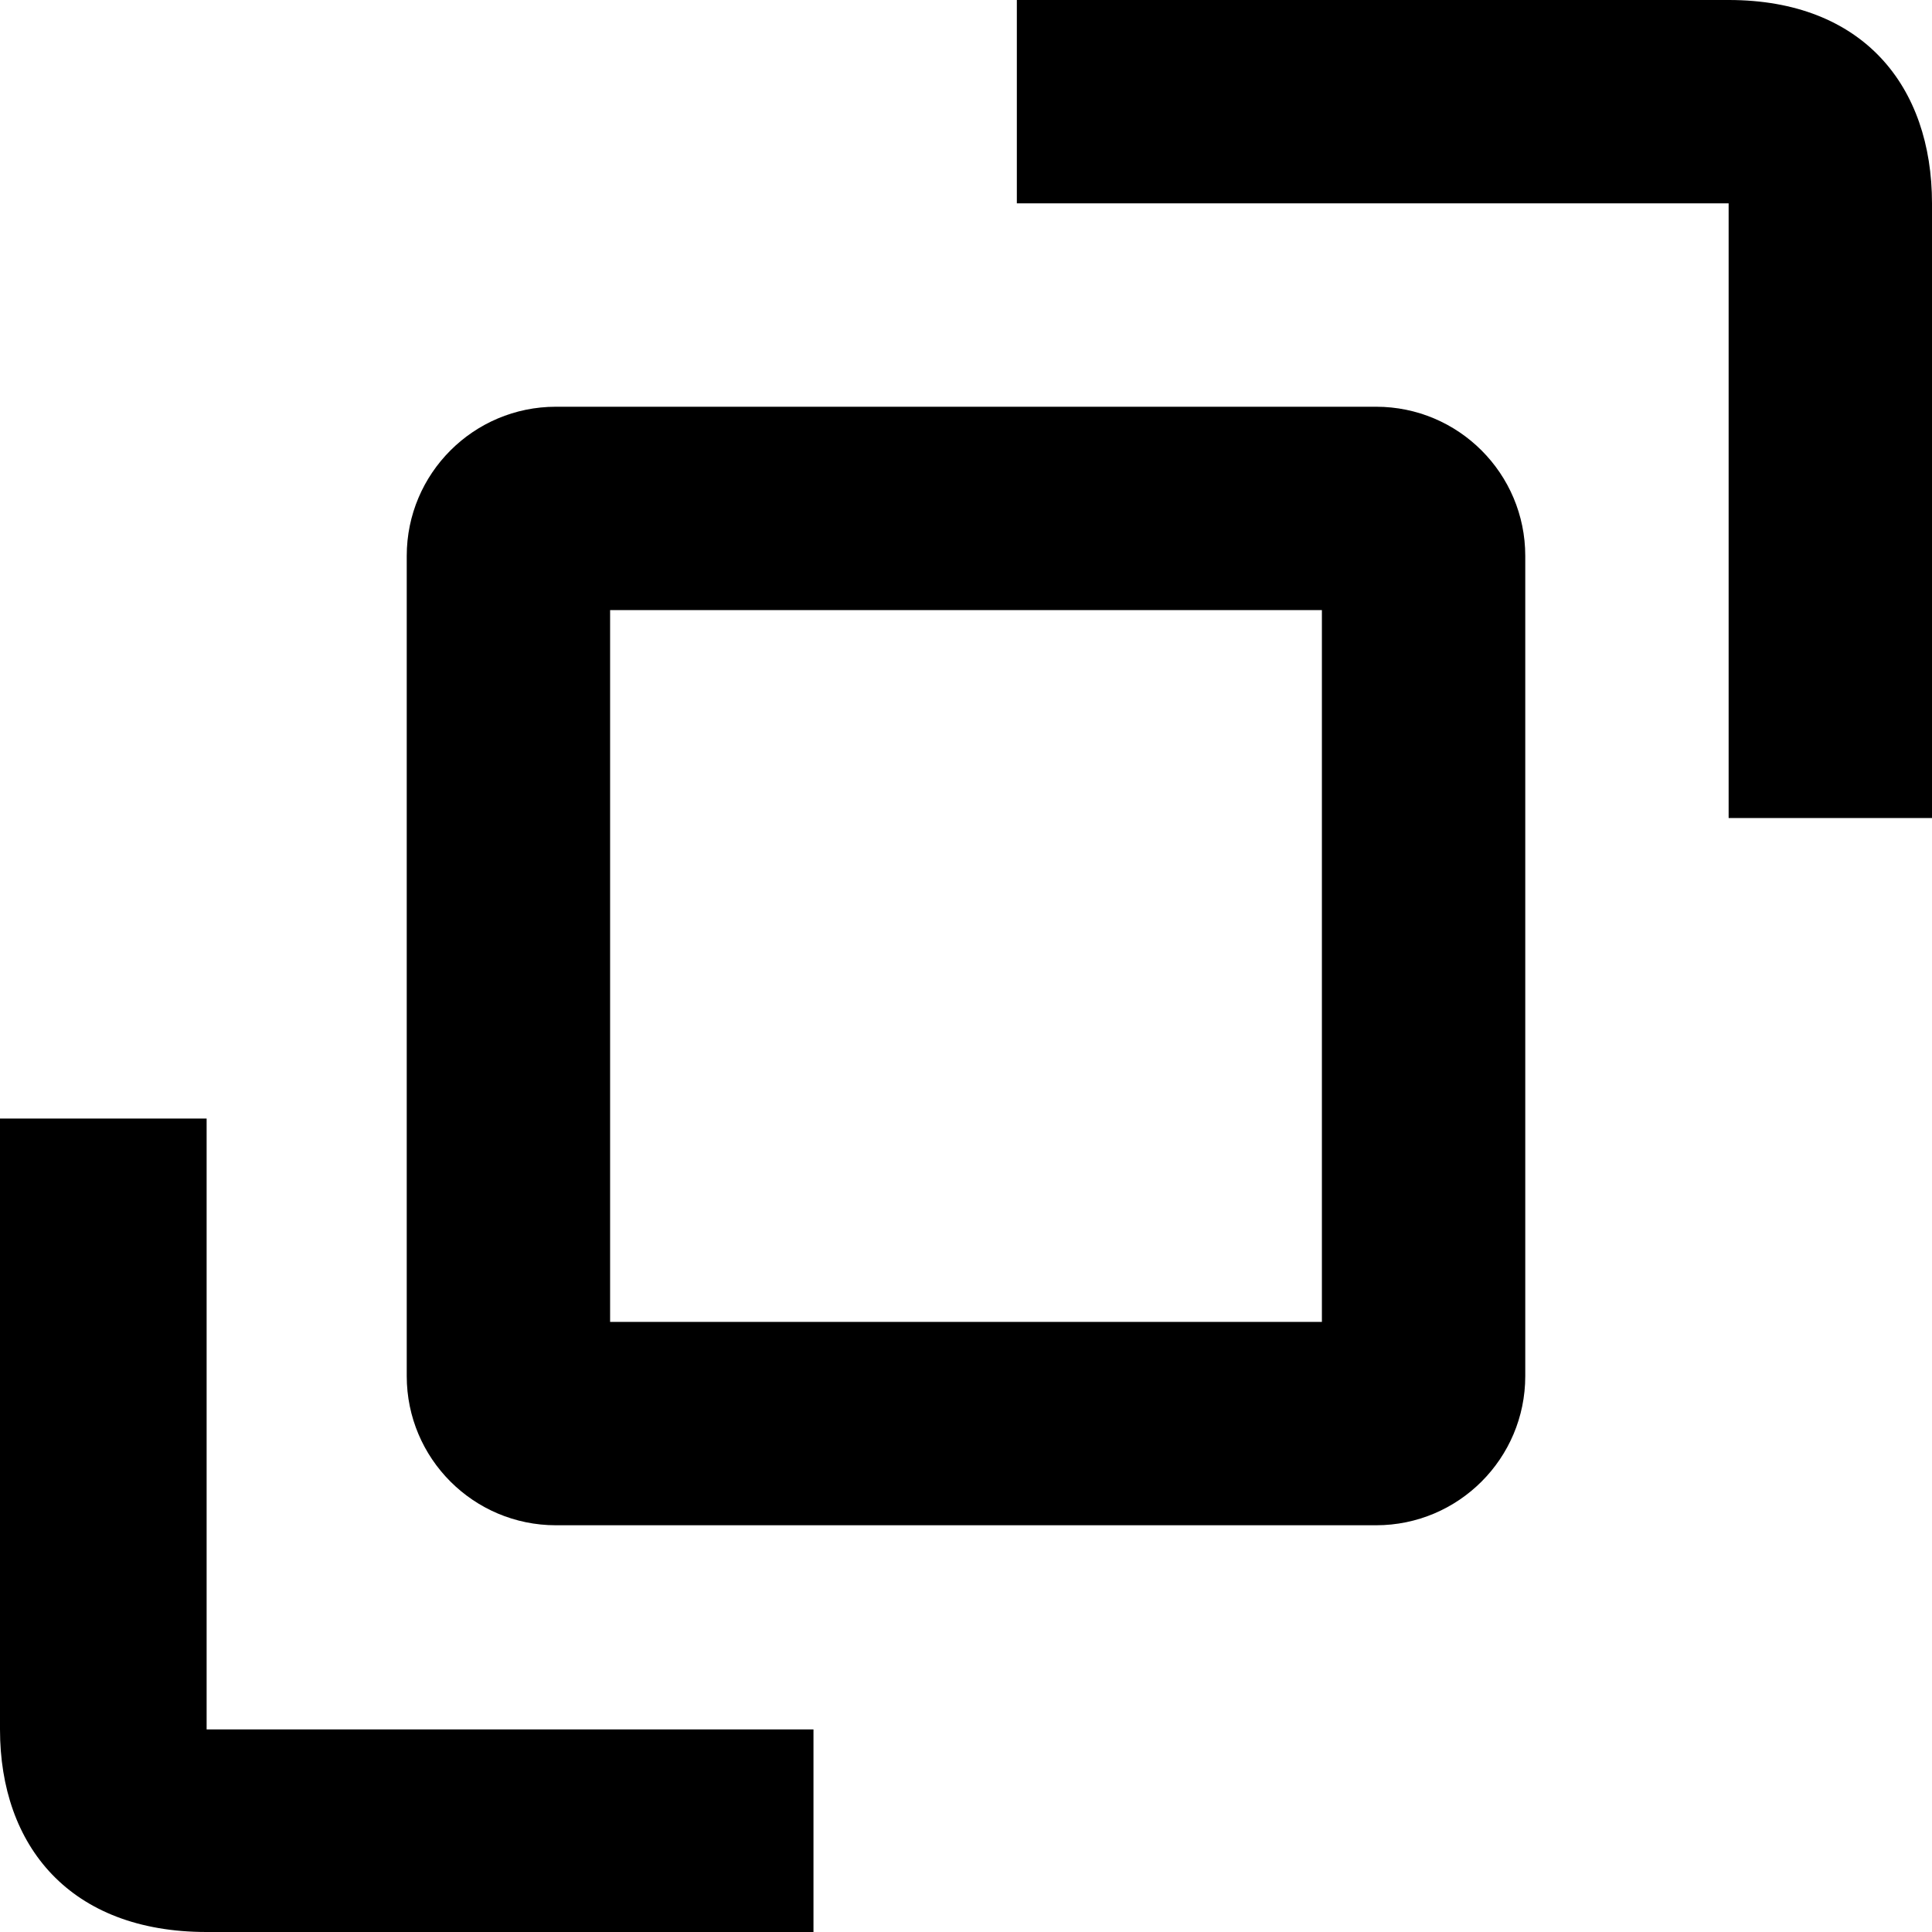
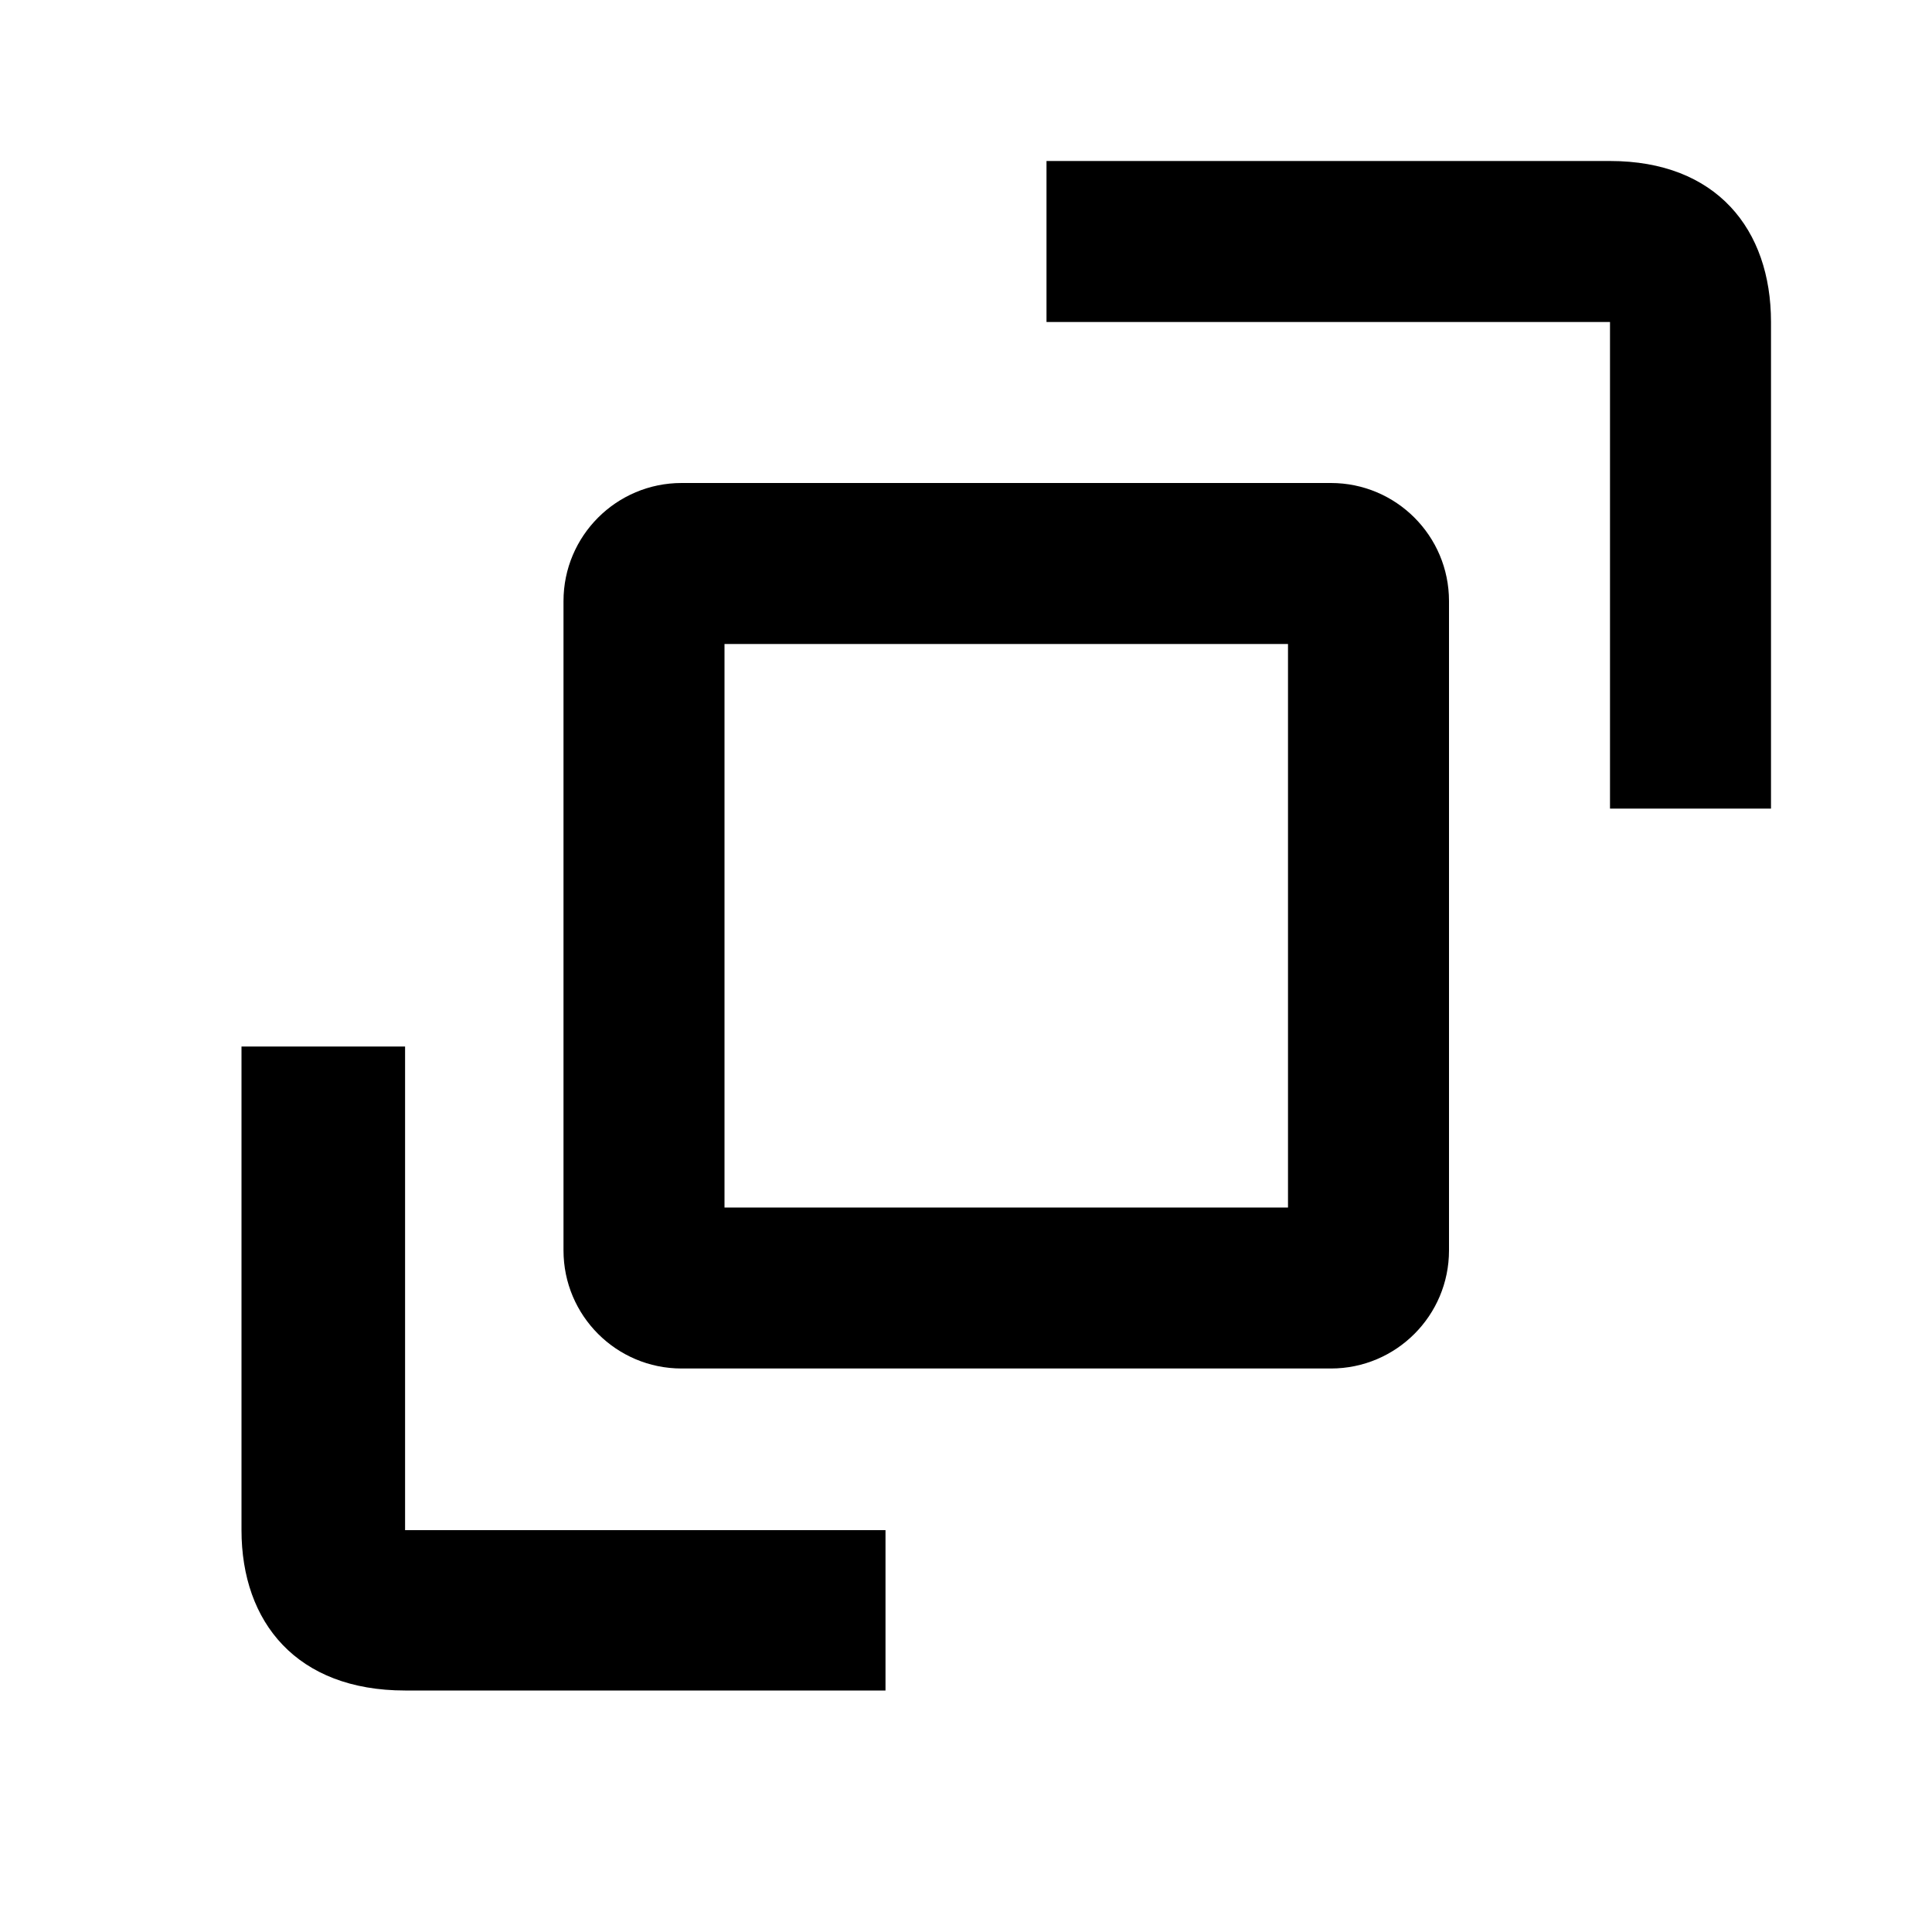
- <svg xmlns="http://www.w3.org/2000/svg" width="19px" height="19px" viewBox="0 0 19 19" version="1.1">
-   <path d="M10,2 L10,0 L17,0 C18.322,0 19,0.848 19,2 L19,8.045 L17,8.045 L17,2 L10,2 Z M8,17.008 L8,19 L2.032,19 C0.689,19 2.29150032e-13,18.155 2.29150032e-13,17.008 L0,11 L2.032,11 L2.032,17.008 L8,17.008 Z M5.467,4 L13.533,4 C14.343,4 15,4.657 15,5.467 L15,13.533 C15,14.343 14.343,15 13.533,15 L5.467,15 C4.657,15 4,14.343 4,13.533 L4,5.467 C4,4.657 4.657,4 5.467,4 Z M6,6 L6,13 L13,13 L13,6 L6,6 Z" id="path-1" />
+ <svg xmlns="http://www.w3.org/2000/svg" viewBox="0 0 24 24">
+   <path d="M13,4 L13,2 L20,2 C21.322,2 22,2.848 22,4 L22,10.045 L20,10.045 L20,4 L13,4 Z M11,19.008 L11,21 L5.032,21 C3.689,21 3,20.155 3,19.008 L3,13 L5.032,13 L5.032,19.008 L11,19.008 Z M8.467,6 L16.533,6 C17.343,6 18,6.657 18,7.467 L18,15.533 C18,16.343 17.343,17 16.533,17 L8.467,17 C7.657,17 7,16.343 7,15.533 L7,7.467 C7,6.657 7.657,6 8.467,6 Z M9,8 L9,15 L16,15 L16,8 L9,8 Z" id="path-1" />
</svg>
